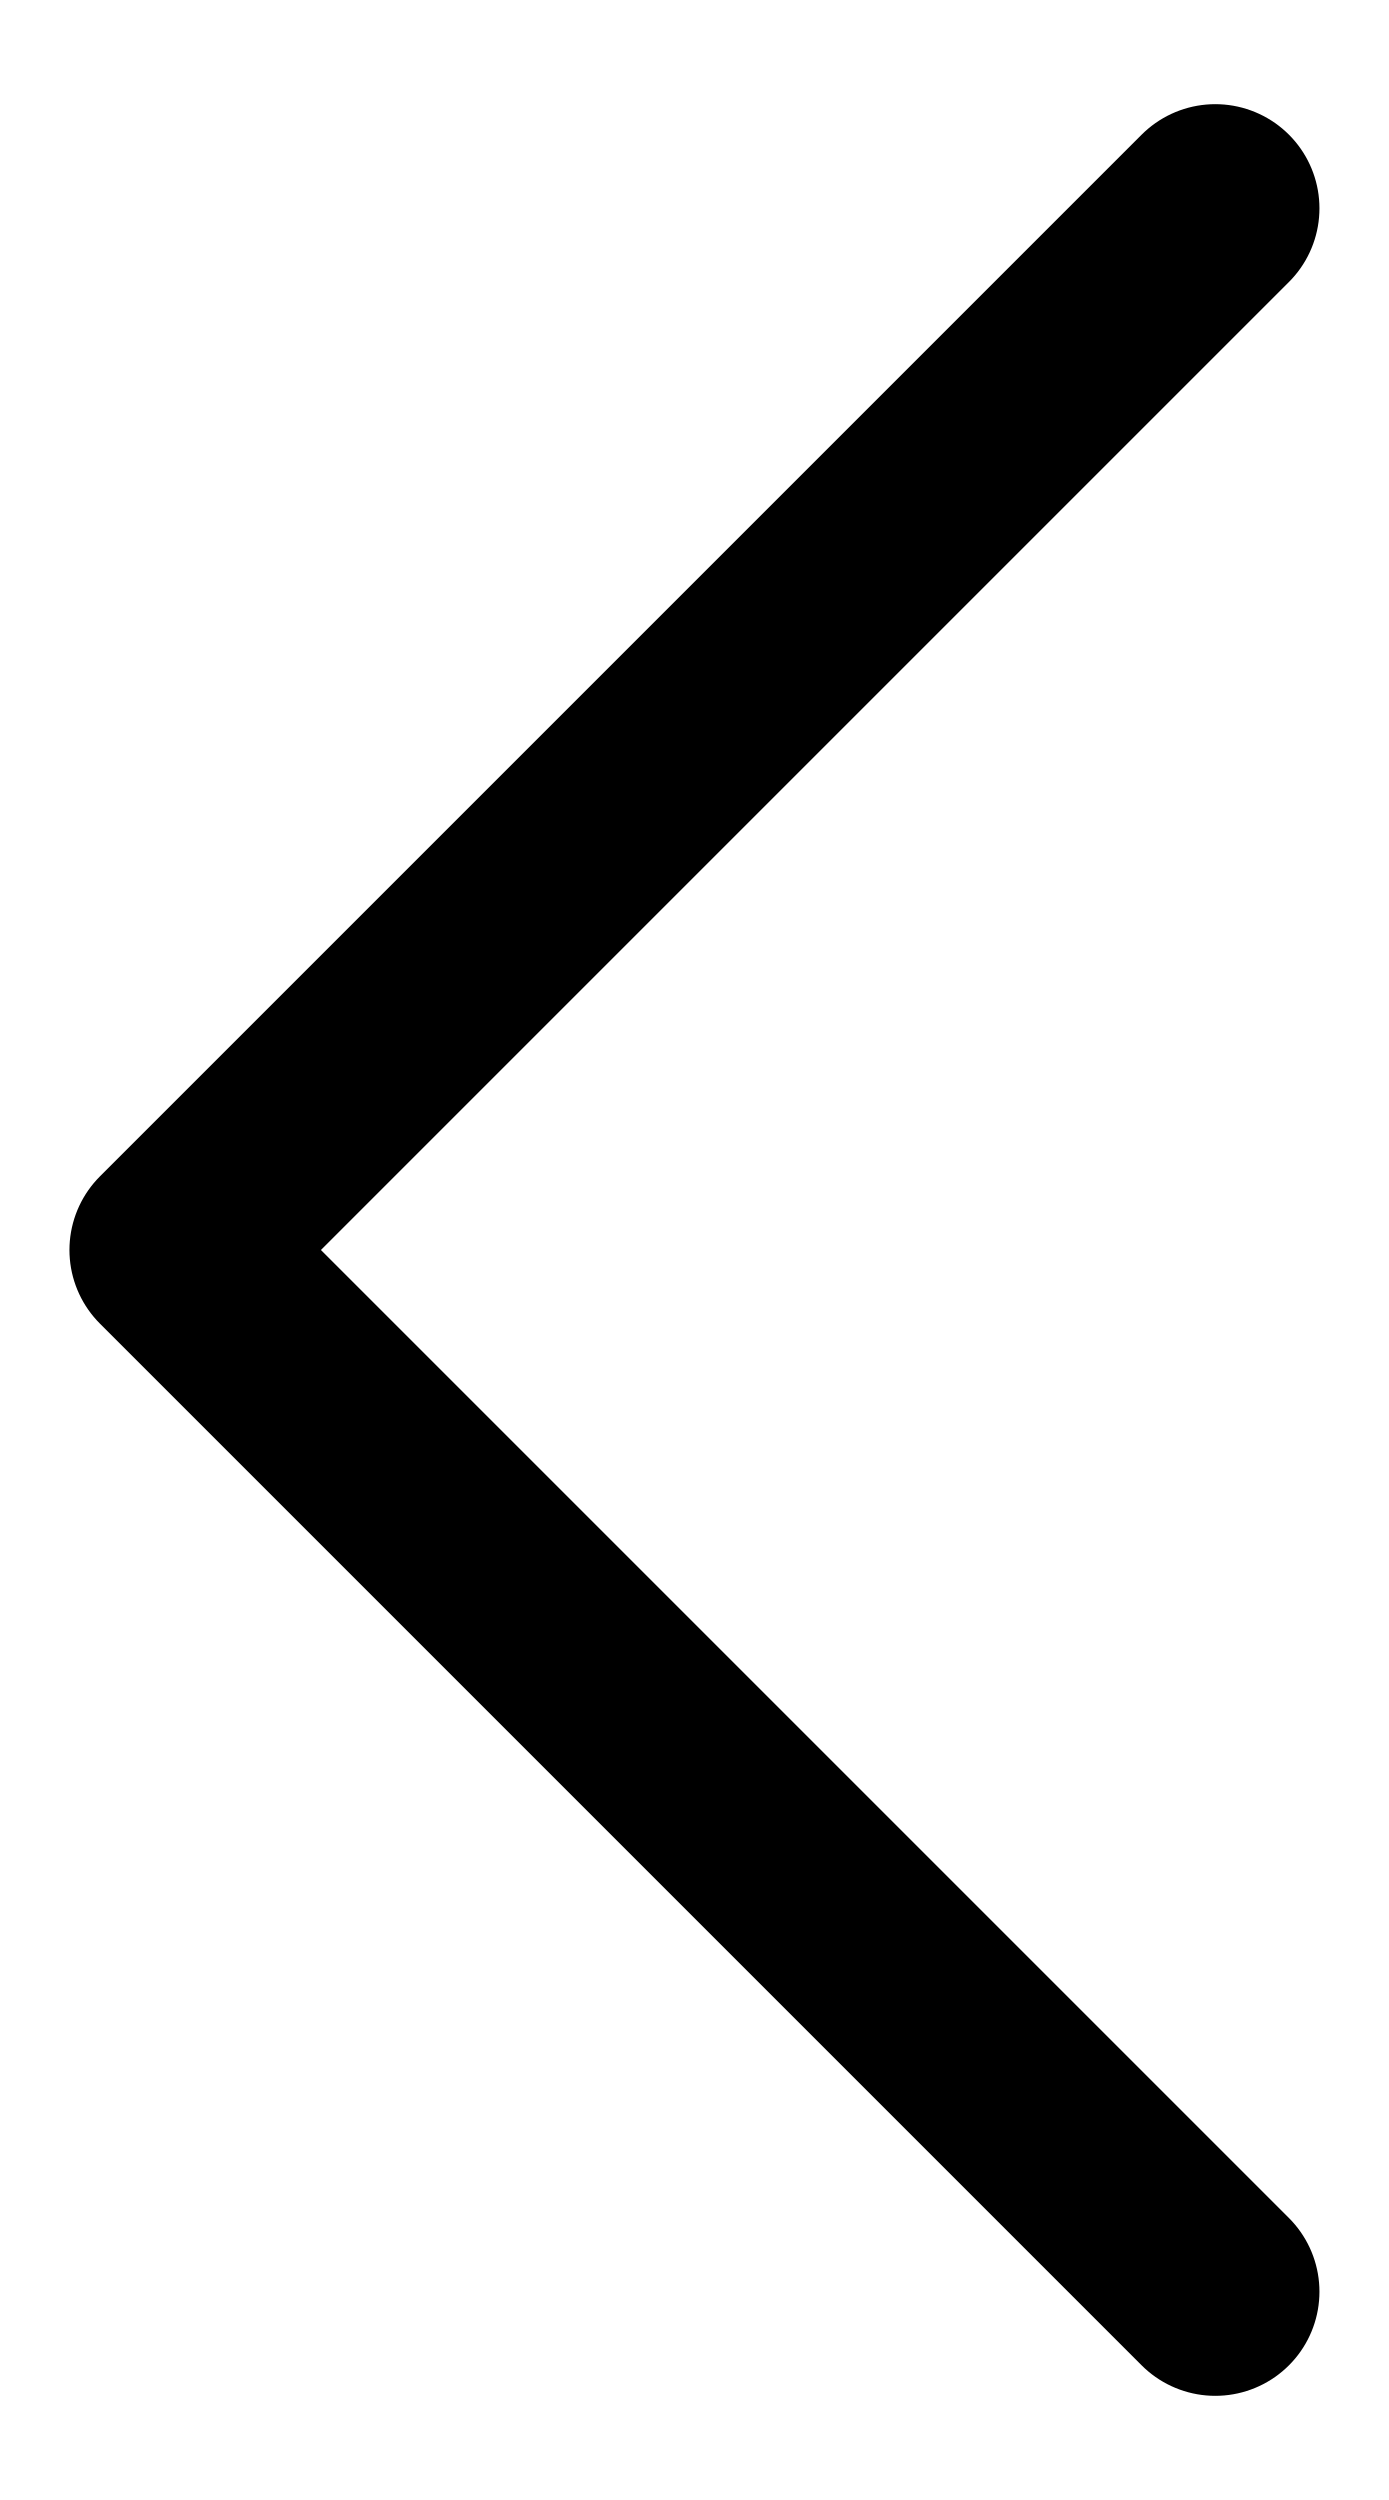
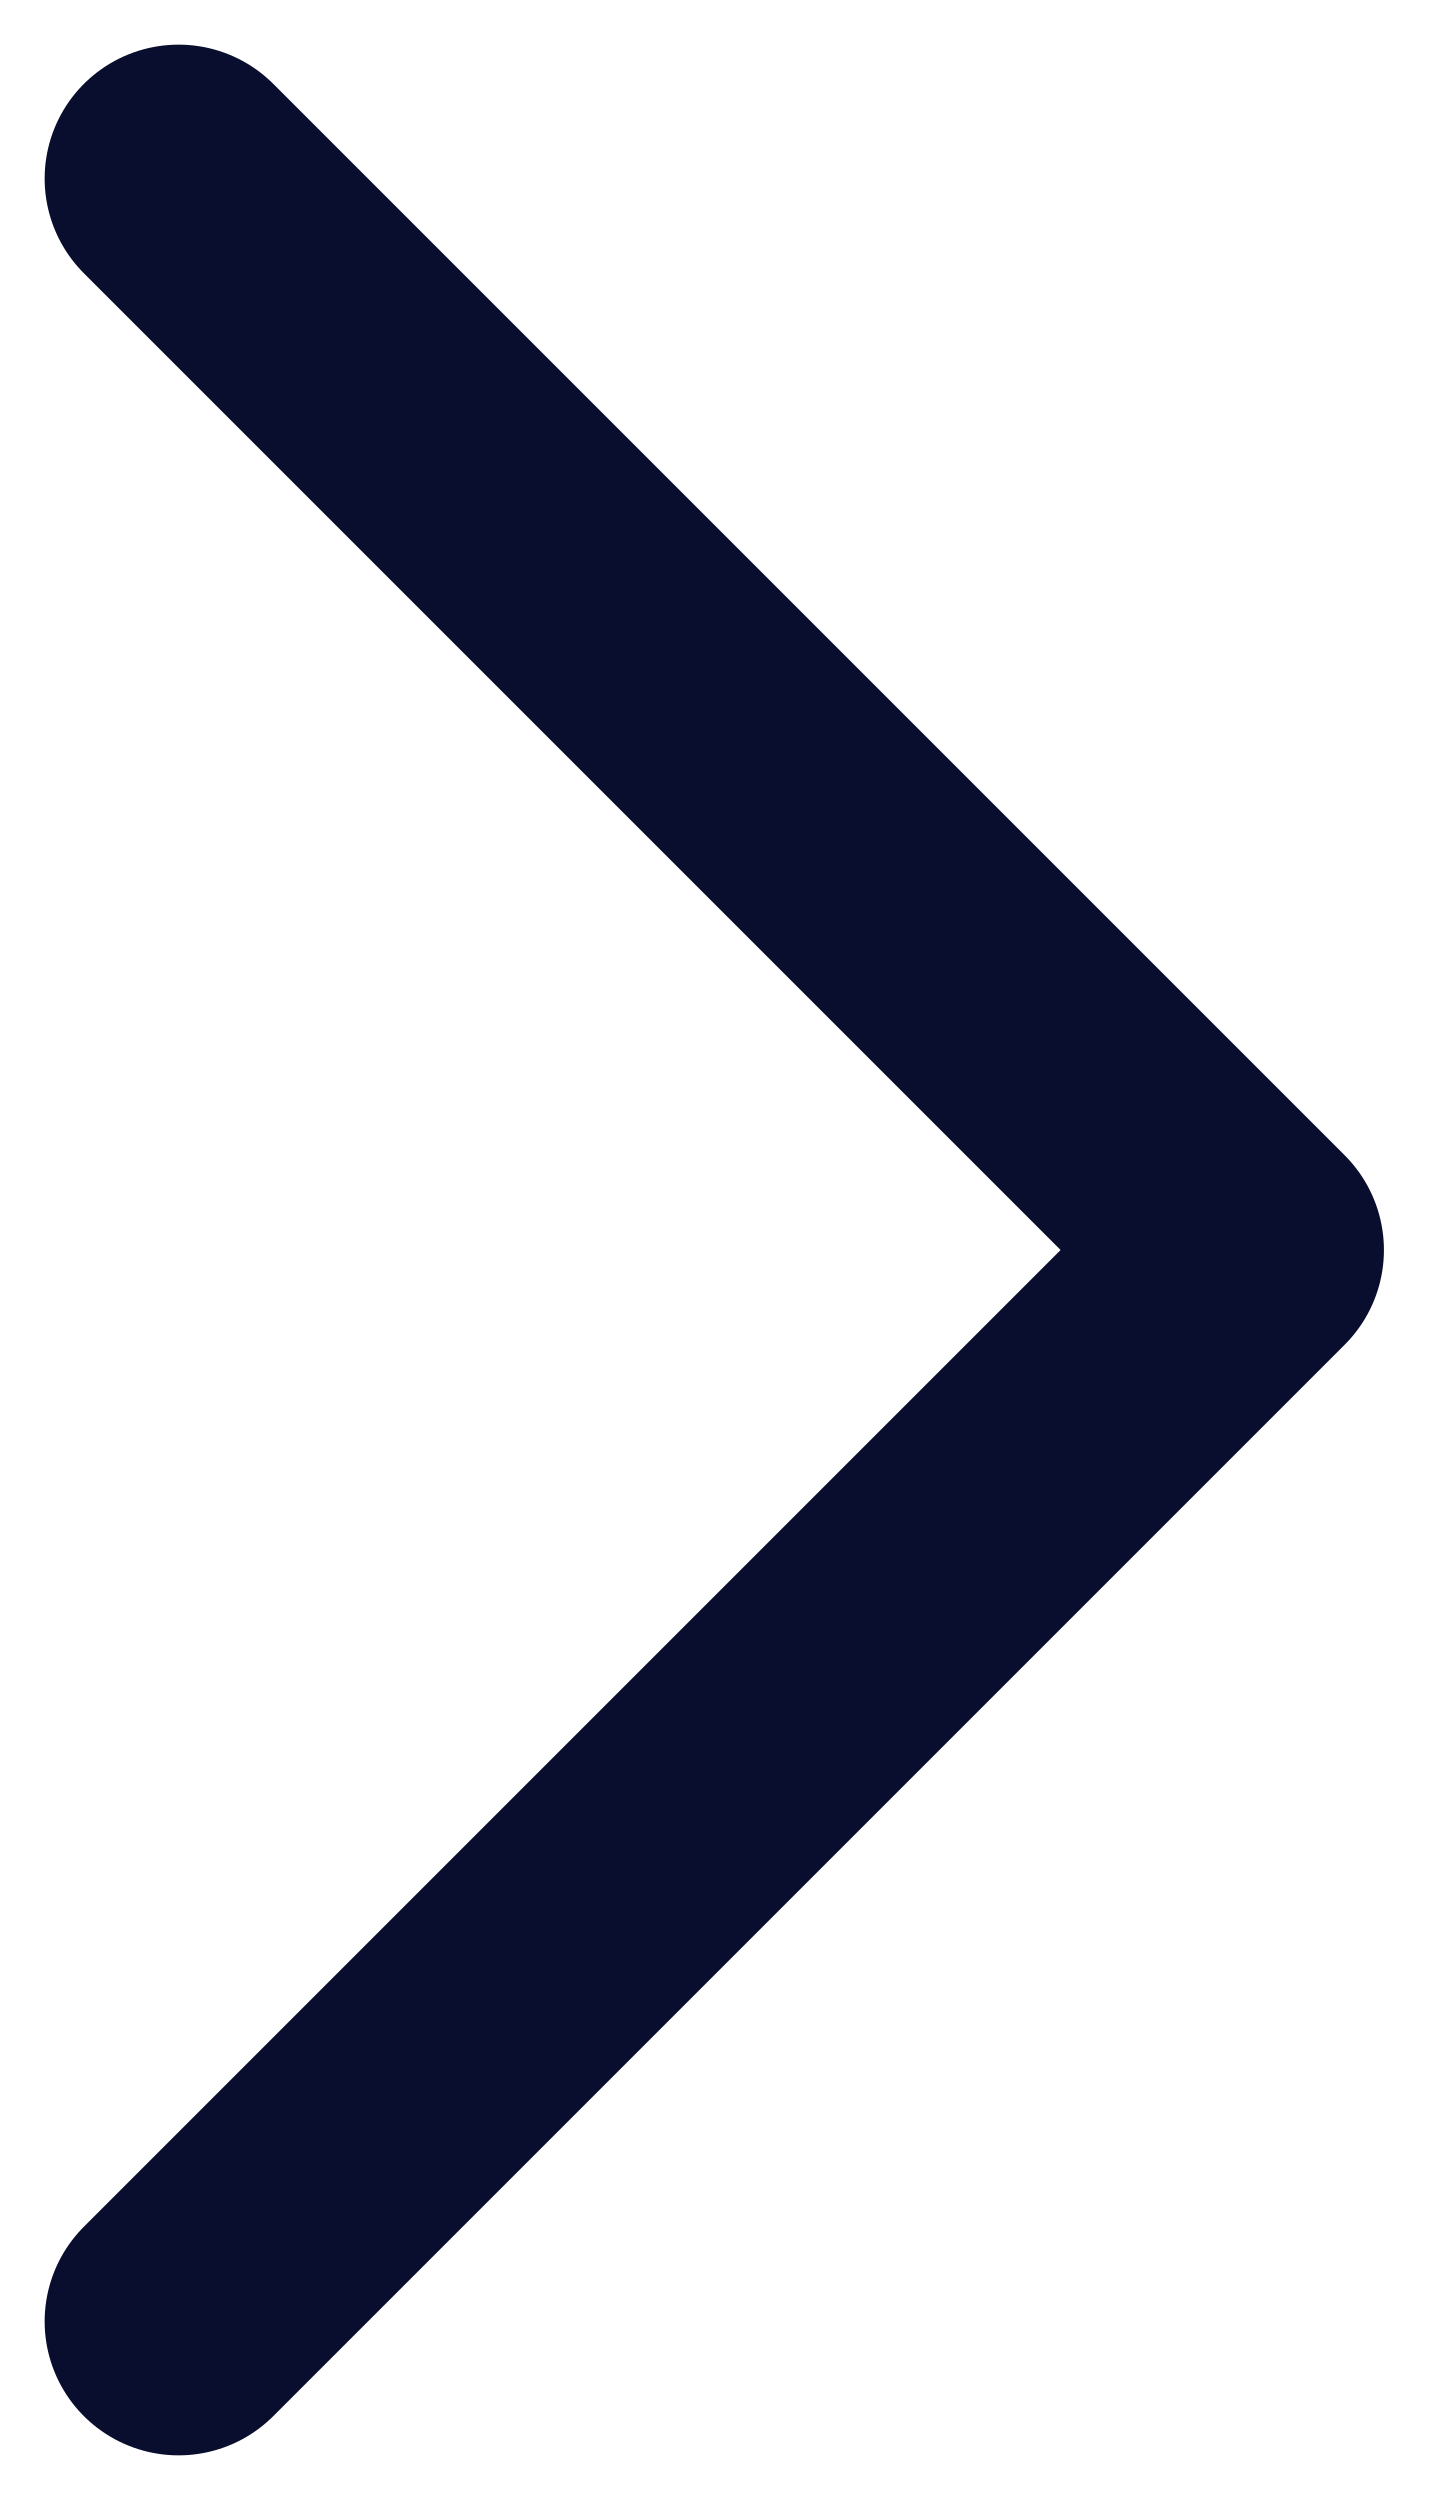
- <svg xmlns="http://www.w3.org/2000/svg" width="10" height="18" viewBox="0 0 10 18" fill="none">
-   <path d="M8.75 16.5L1.25 9L8.75 1.5" stroke="black" stroke-width="1.5" stroke-linecap="round" stroke-linejoin="round" />
+ <svg xmlns="http://www.w3.org/2000/svg" width="8" height="14" viewBox="0 0 8 14" fill="none">
+   <path d="M1 13L7 7L1 1" stroke="#0A0E2E" stroke-width="1.5" stroke-linecap="round" stroke-linejoin="round" />
</svg>
